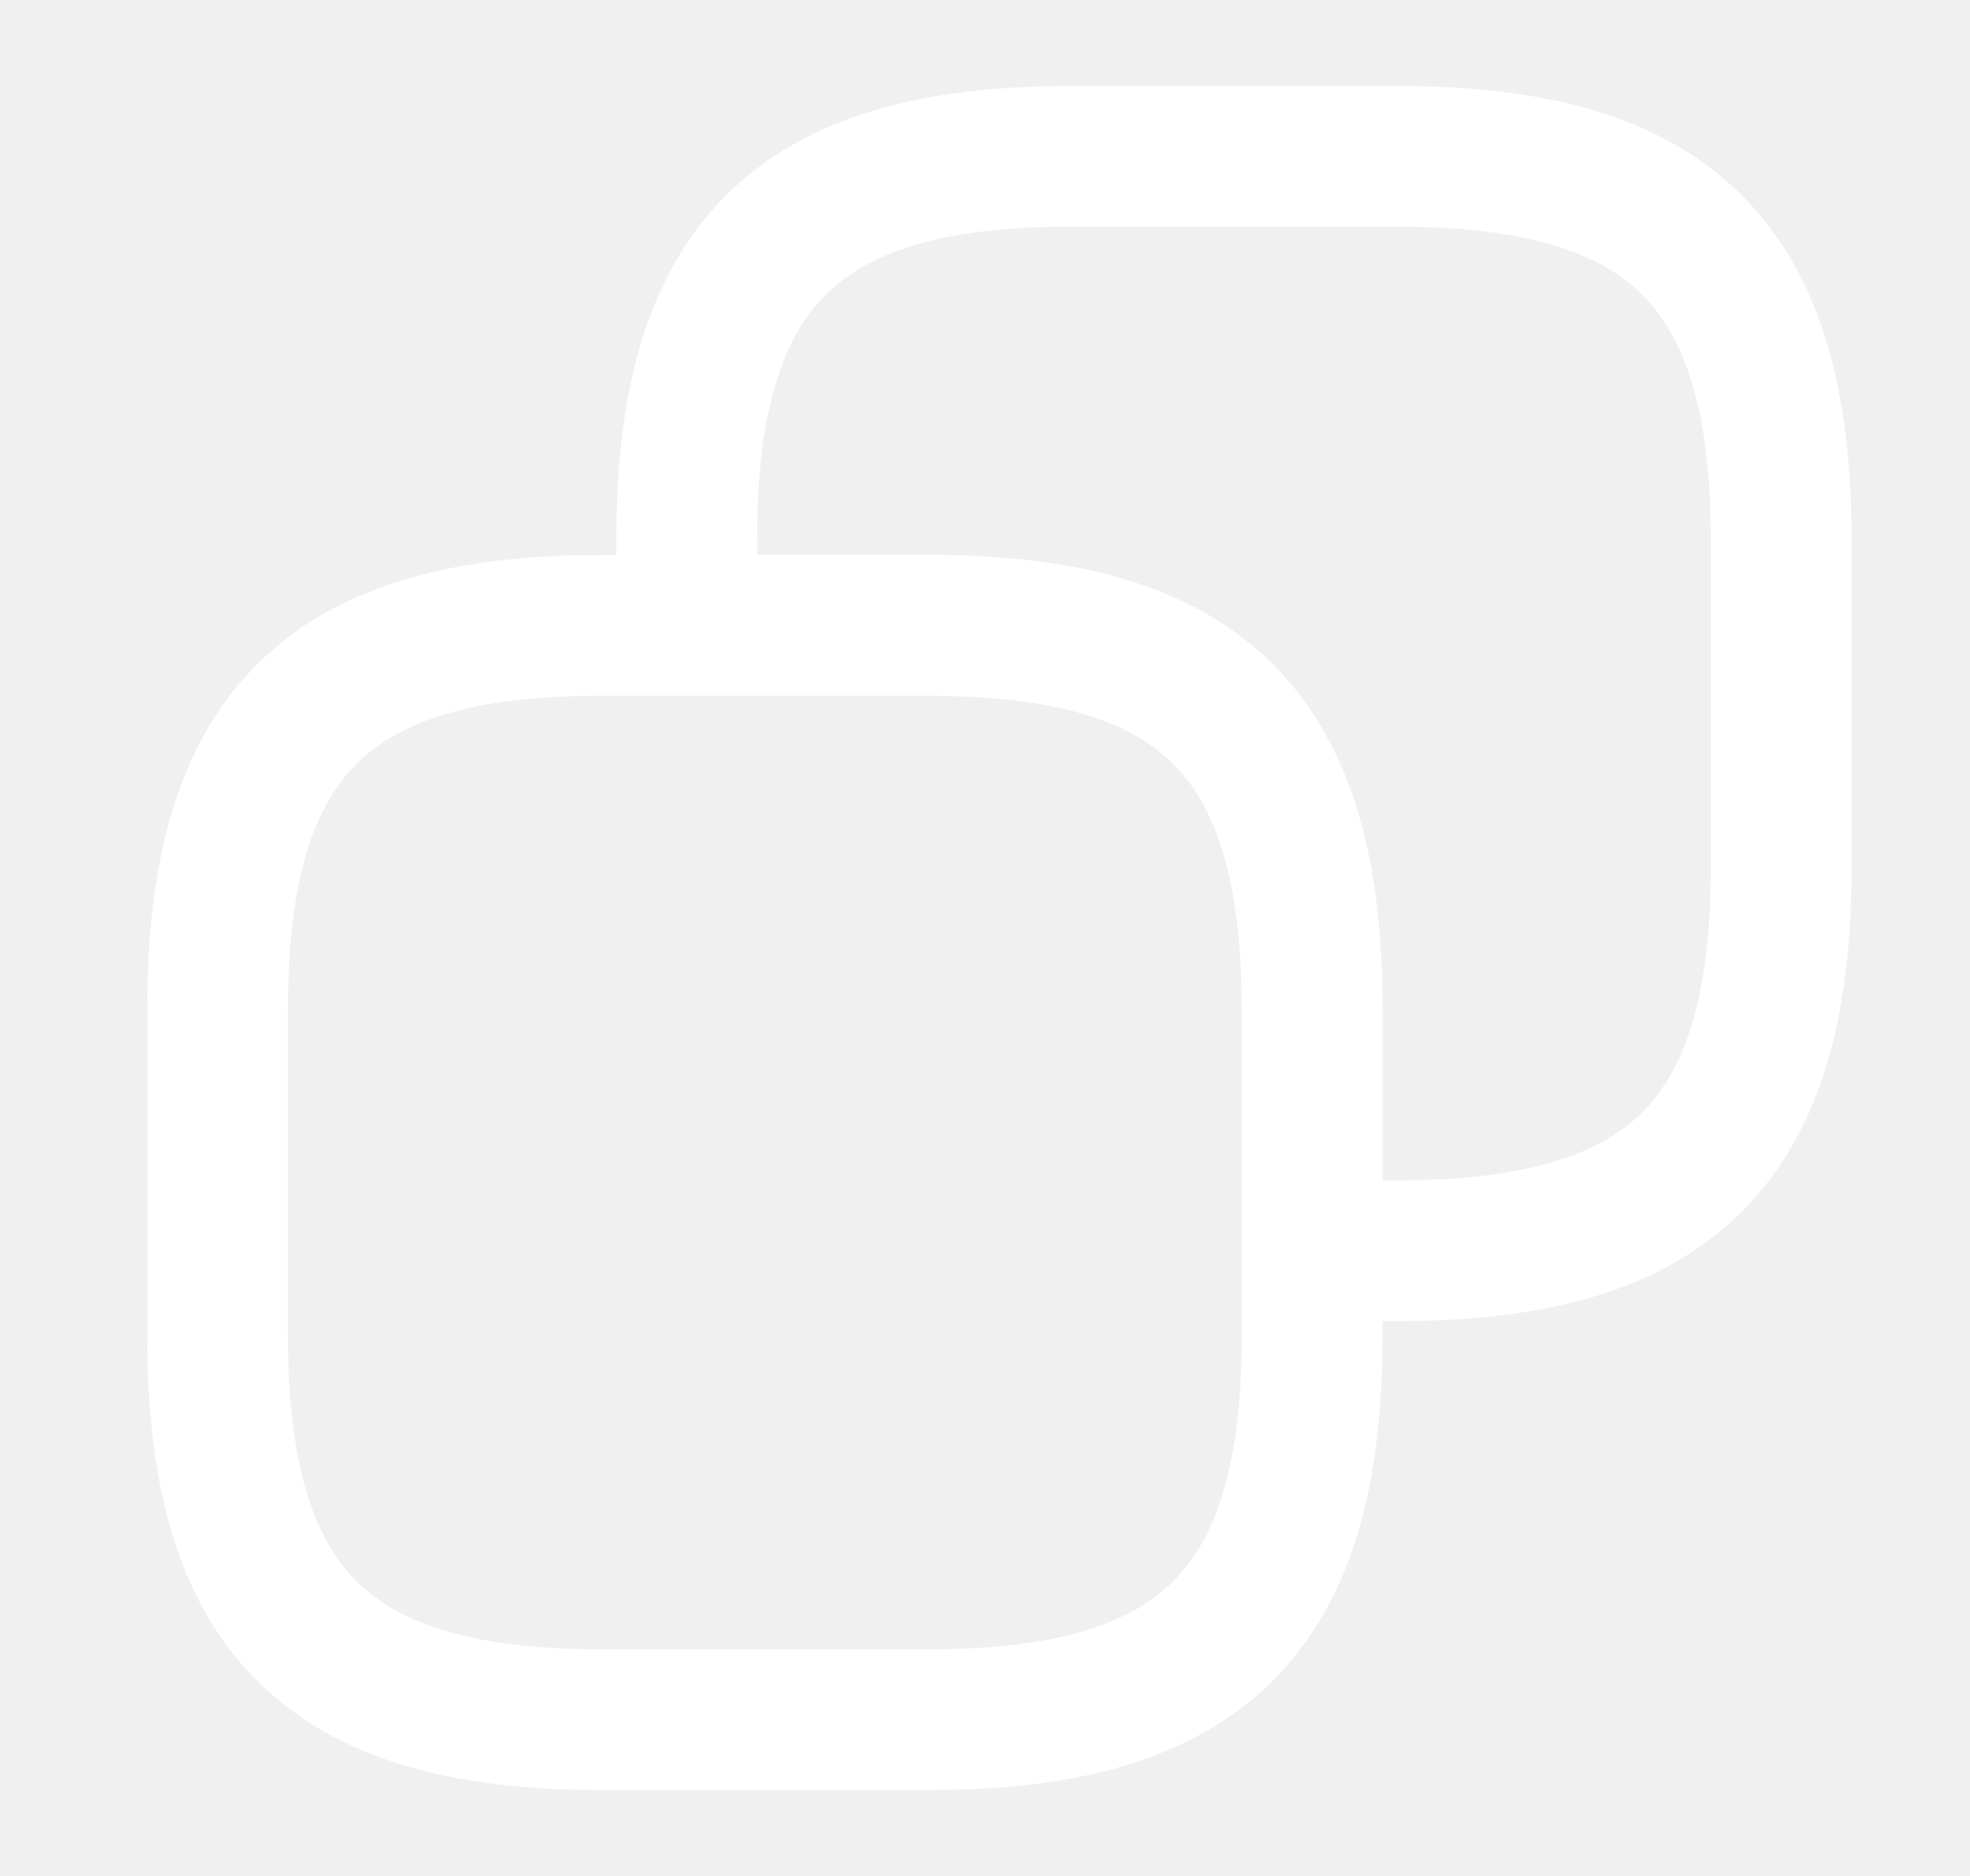
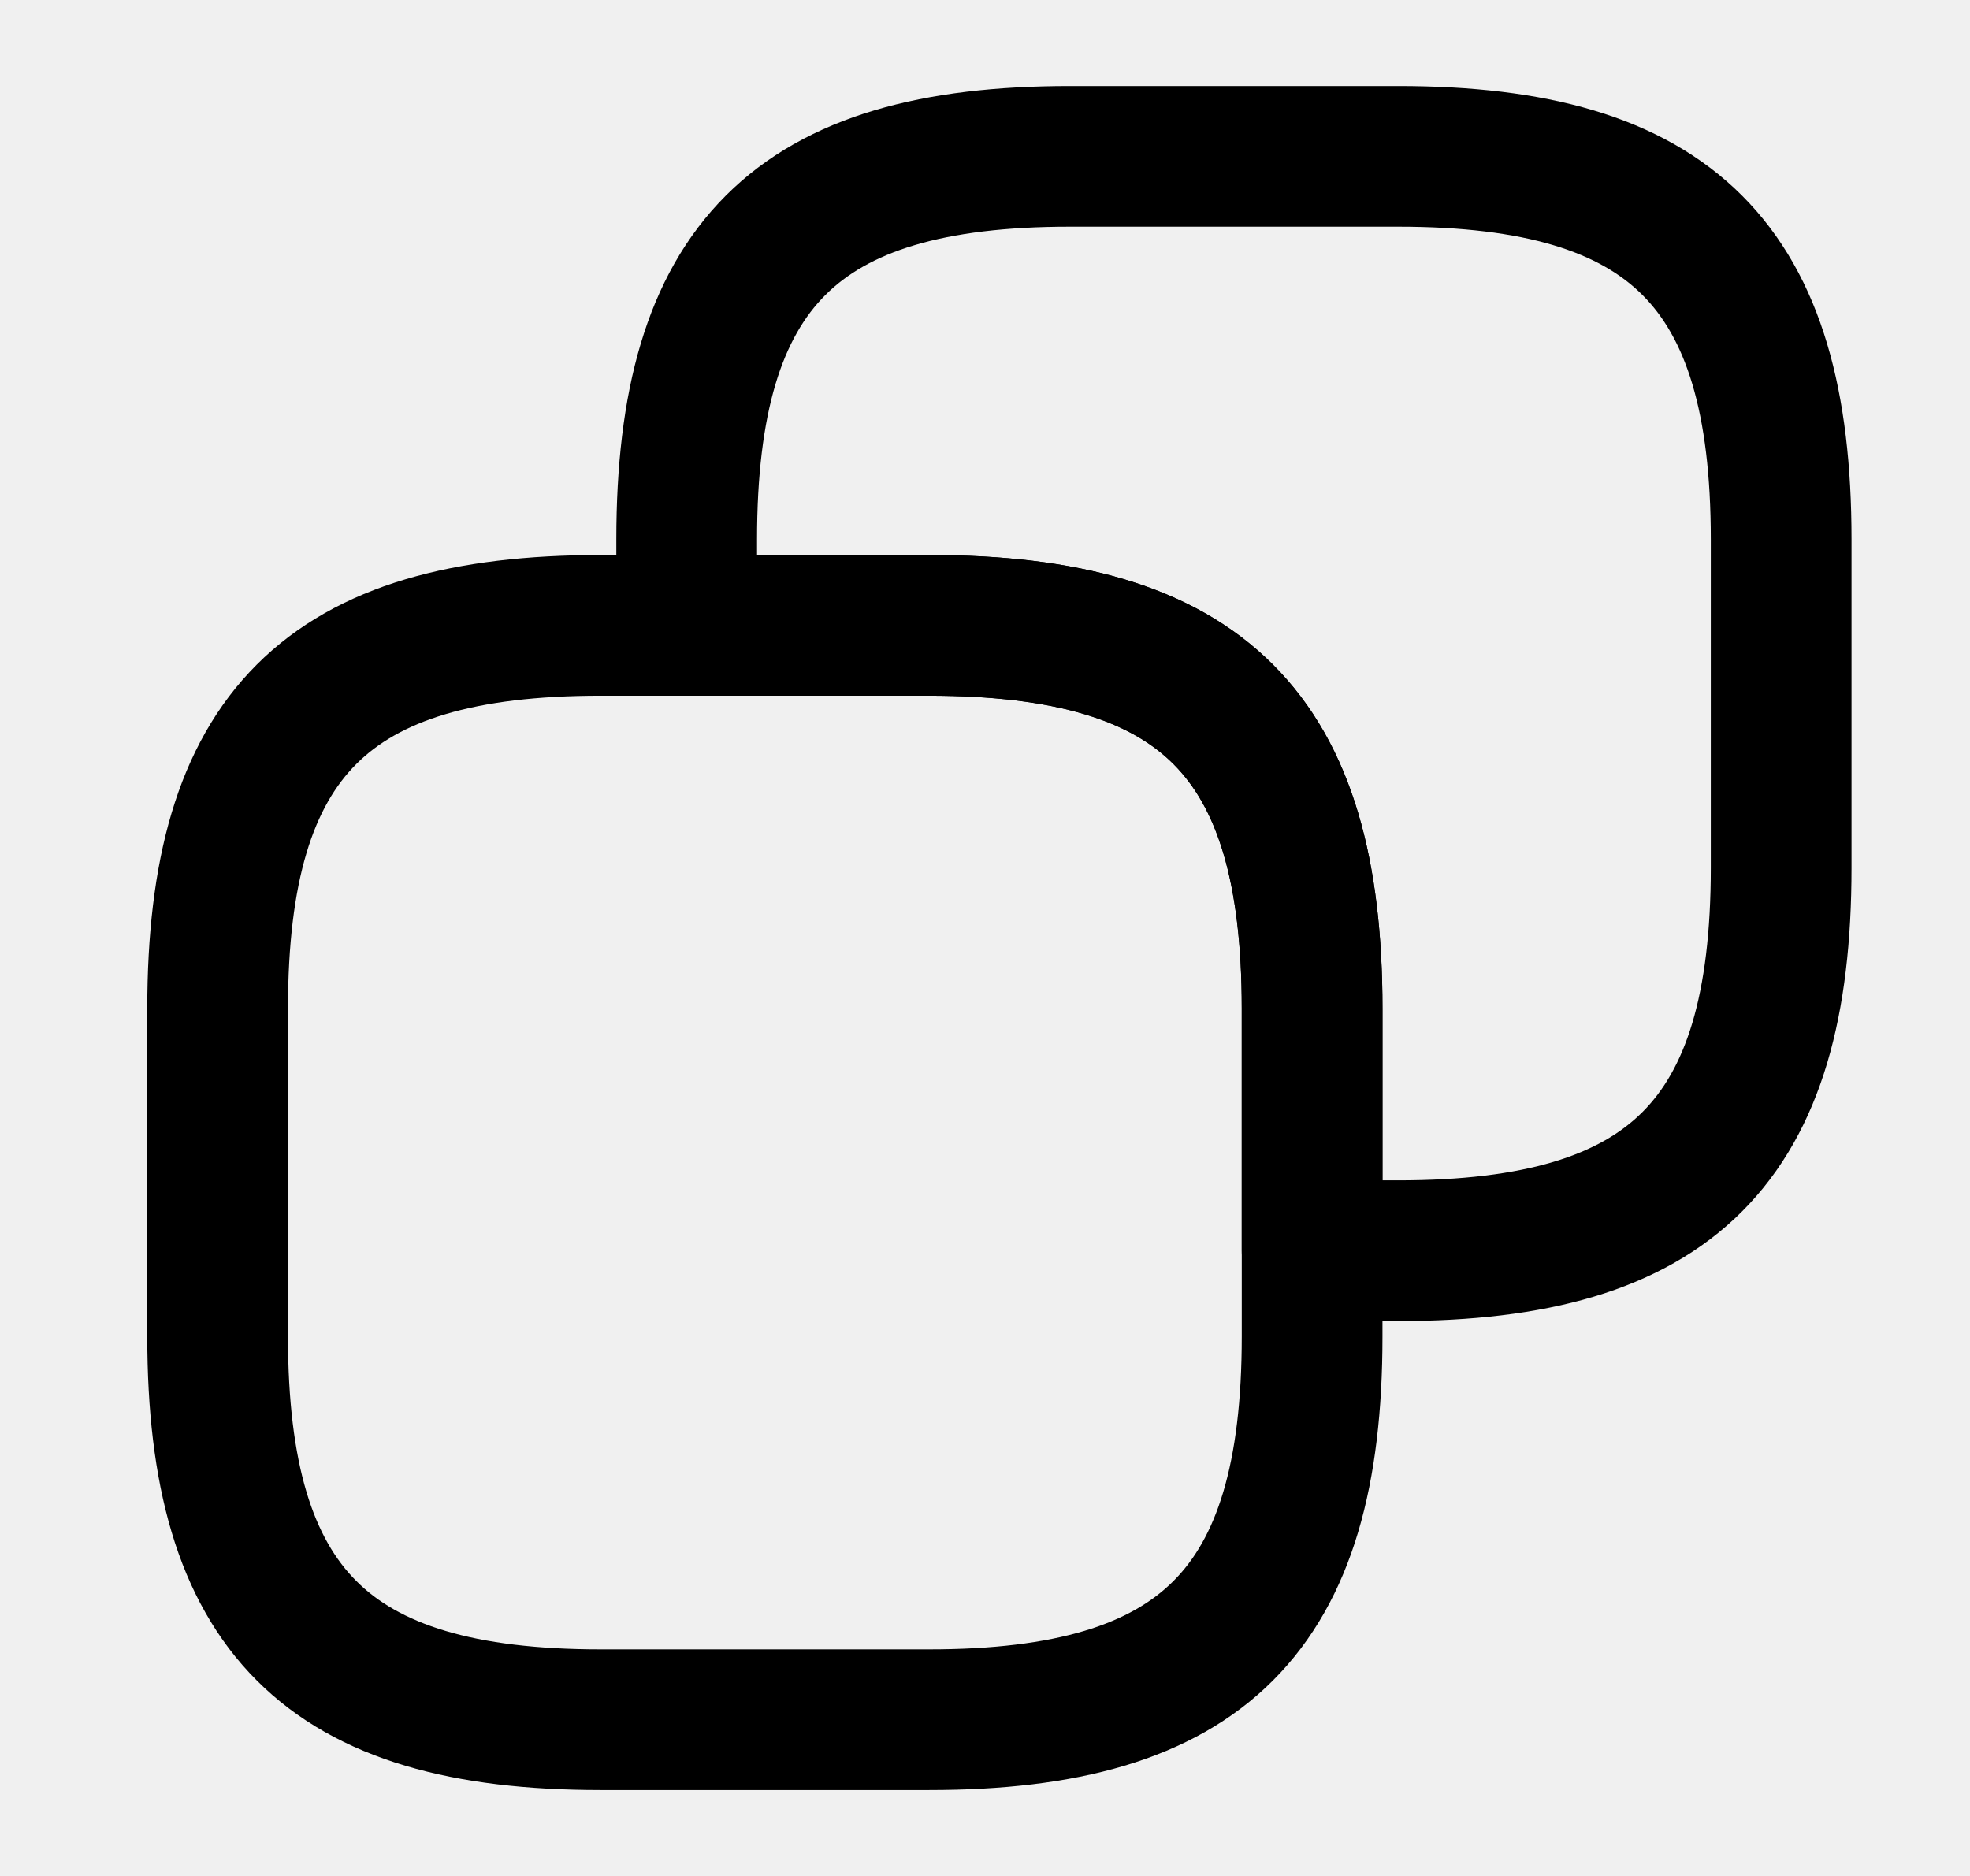
<svg xmlns="http://www.w3.org/2000/svg" width="21" height="20" viewBox="0 0 21 20" fill="none">
-   <path d="M13.987 10.75V14.25C13.987 17.167 12.82 18.334 9.904 18.334H6.404C3.487 18.334 2.32 17.167 2.32 14.25V10.75C2.32 7.834 3.487 6.667 6.404 6.667H9.904C12.82 6.667 13.987 7.834 13.987 10.75Z" stroke="white" style="stroke:white;stroke-opacity:1;" stroke-width="1.5" stroke-linecap="round" stroke-linejoin="round" />
-   <path d="M18.987 5.75V9.25C18.987 12.167 17.82 13.334 14.904 13.334H13.987V10.75C13.987 7.834 12.82 6.667 9.904 6.667H7.32V5.75C7.32 2.834 8.487 1.667 11.404 1.667H14.904C17.82 1.667 18.987 2.834 18.987 5.75Z" stroke="white" style="stroke:white;stroke-opacity:1;" stroke-width="1.5" stroke-linecap="round" stroke-linejoin="round" />
+   <path d="M13.987 10.75V14.25C13.987 17.167 12.82 18.334 9.904 18.334H6.404C3.487 18.334 2.32 17.167 2.32 14.25V10.75C2.32 7.834 3.487 6.667 6.404 6.667H9.904C12.82 6.667 13.987 7.834 13.987 10.75Z" stroke="currentColor" style="stroke:currentColor;stroke-opacity:1;" stroke-width="1.5" stroke-linecap="round" stroke-linejoin="round" />
+   <path d="M18.987 5.75V9.25C18.987 12.167 17.82 13.334 14.904 13.334H13.987V10.75C13.987 7.834 12.82 6.667 9.904 6.667H7.32V5.75C7.32 2.834 8.487 1.667 11.404 1.667H14.904C17.82 1.667 18.987 2.834 18.987 5.75Z" stroke="currentColor" style="stroke:currentColor;stroke-opacity:1;" stroke-width="1.5" stroke-linecap="round" stroke-linejoin="round" />
</svg>
